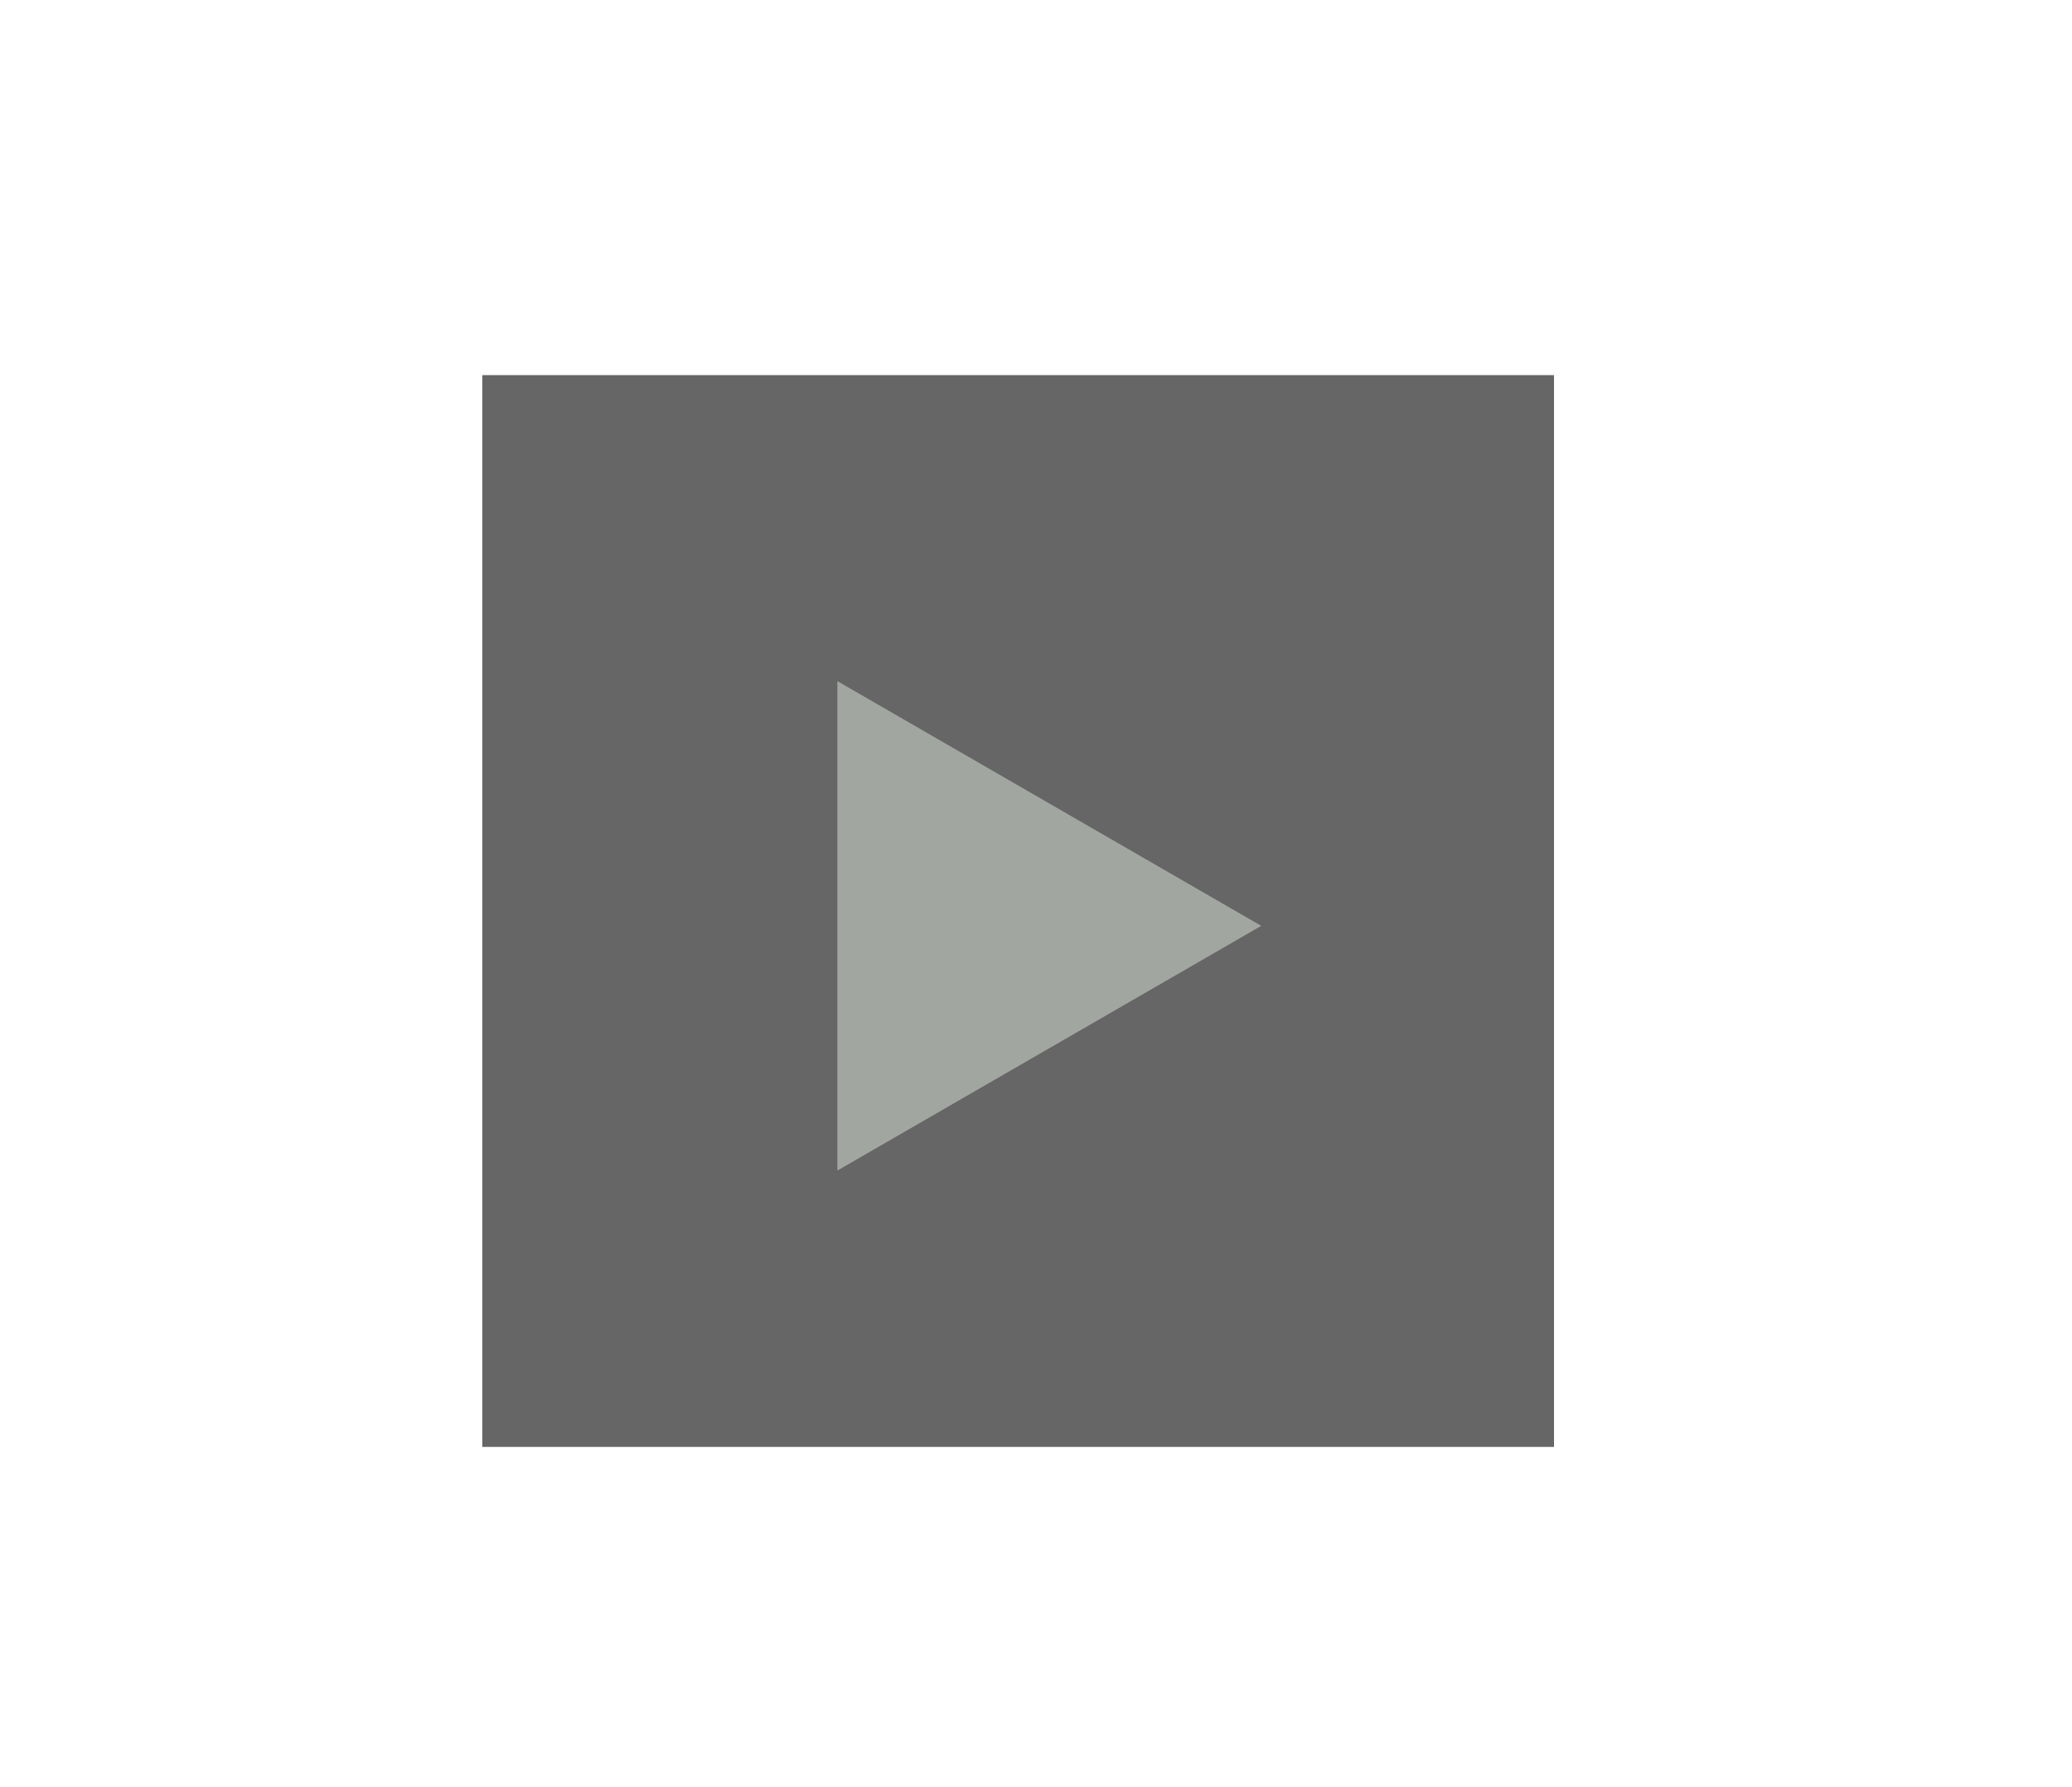
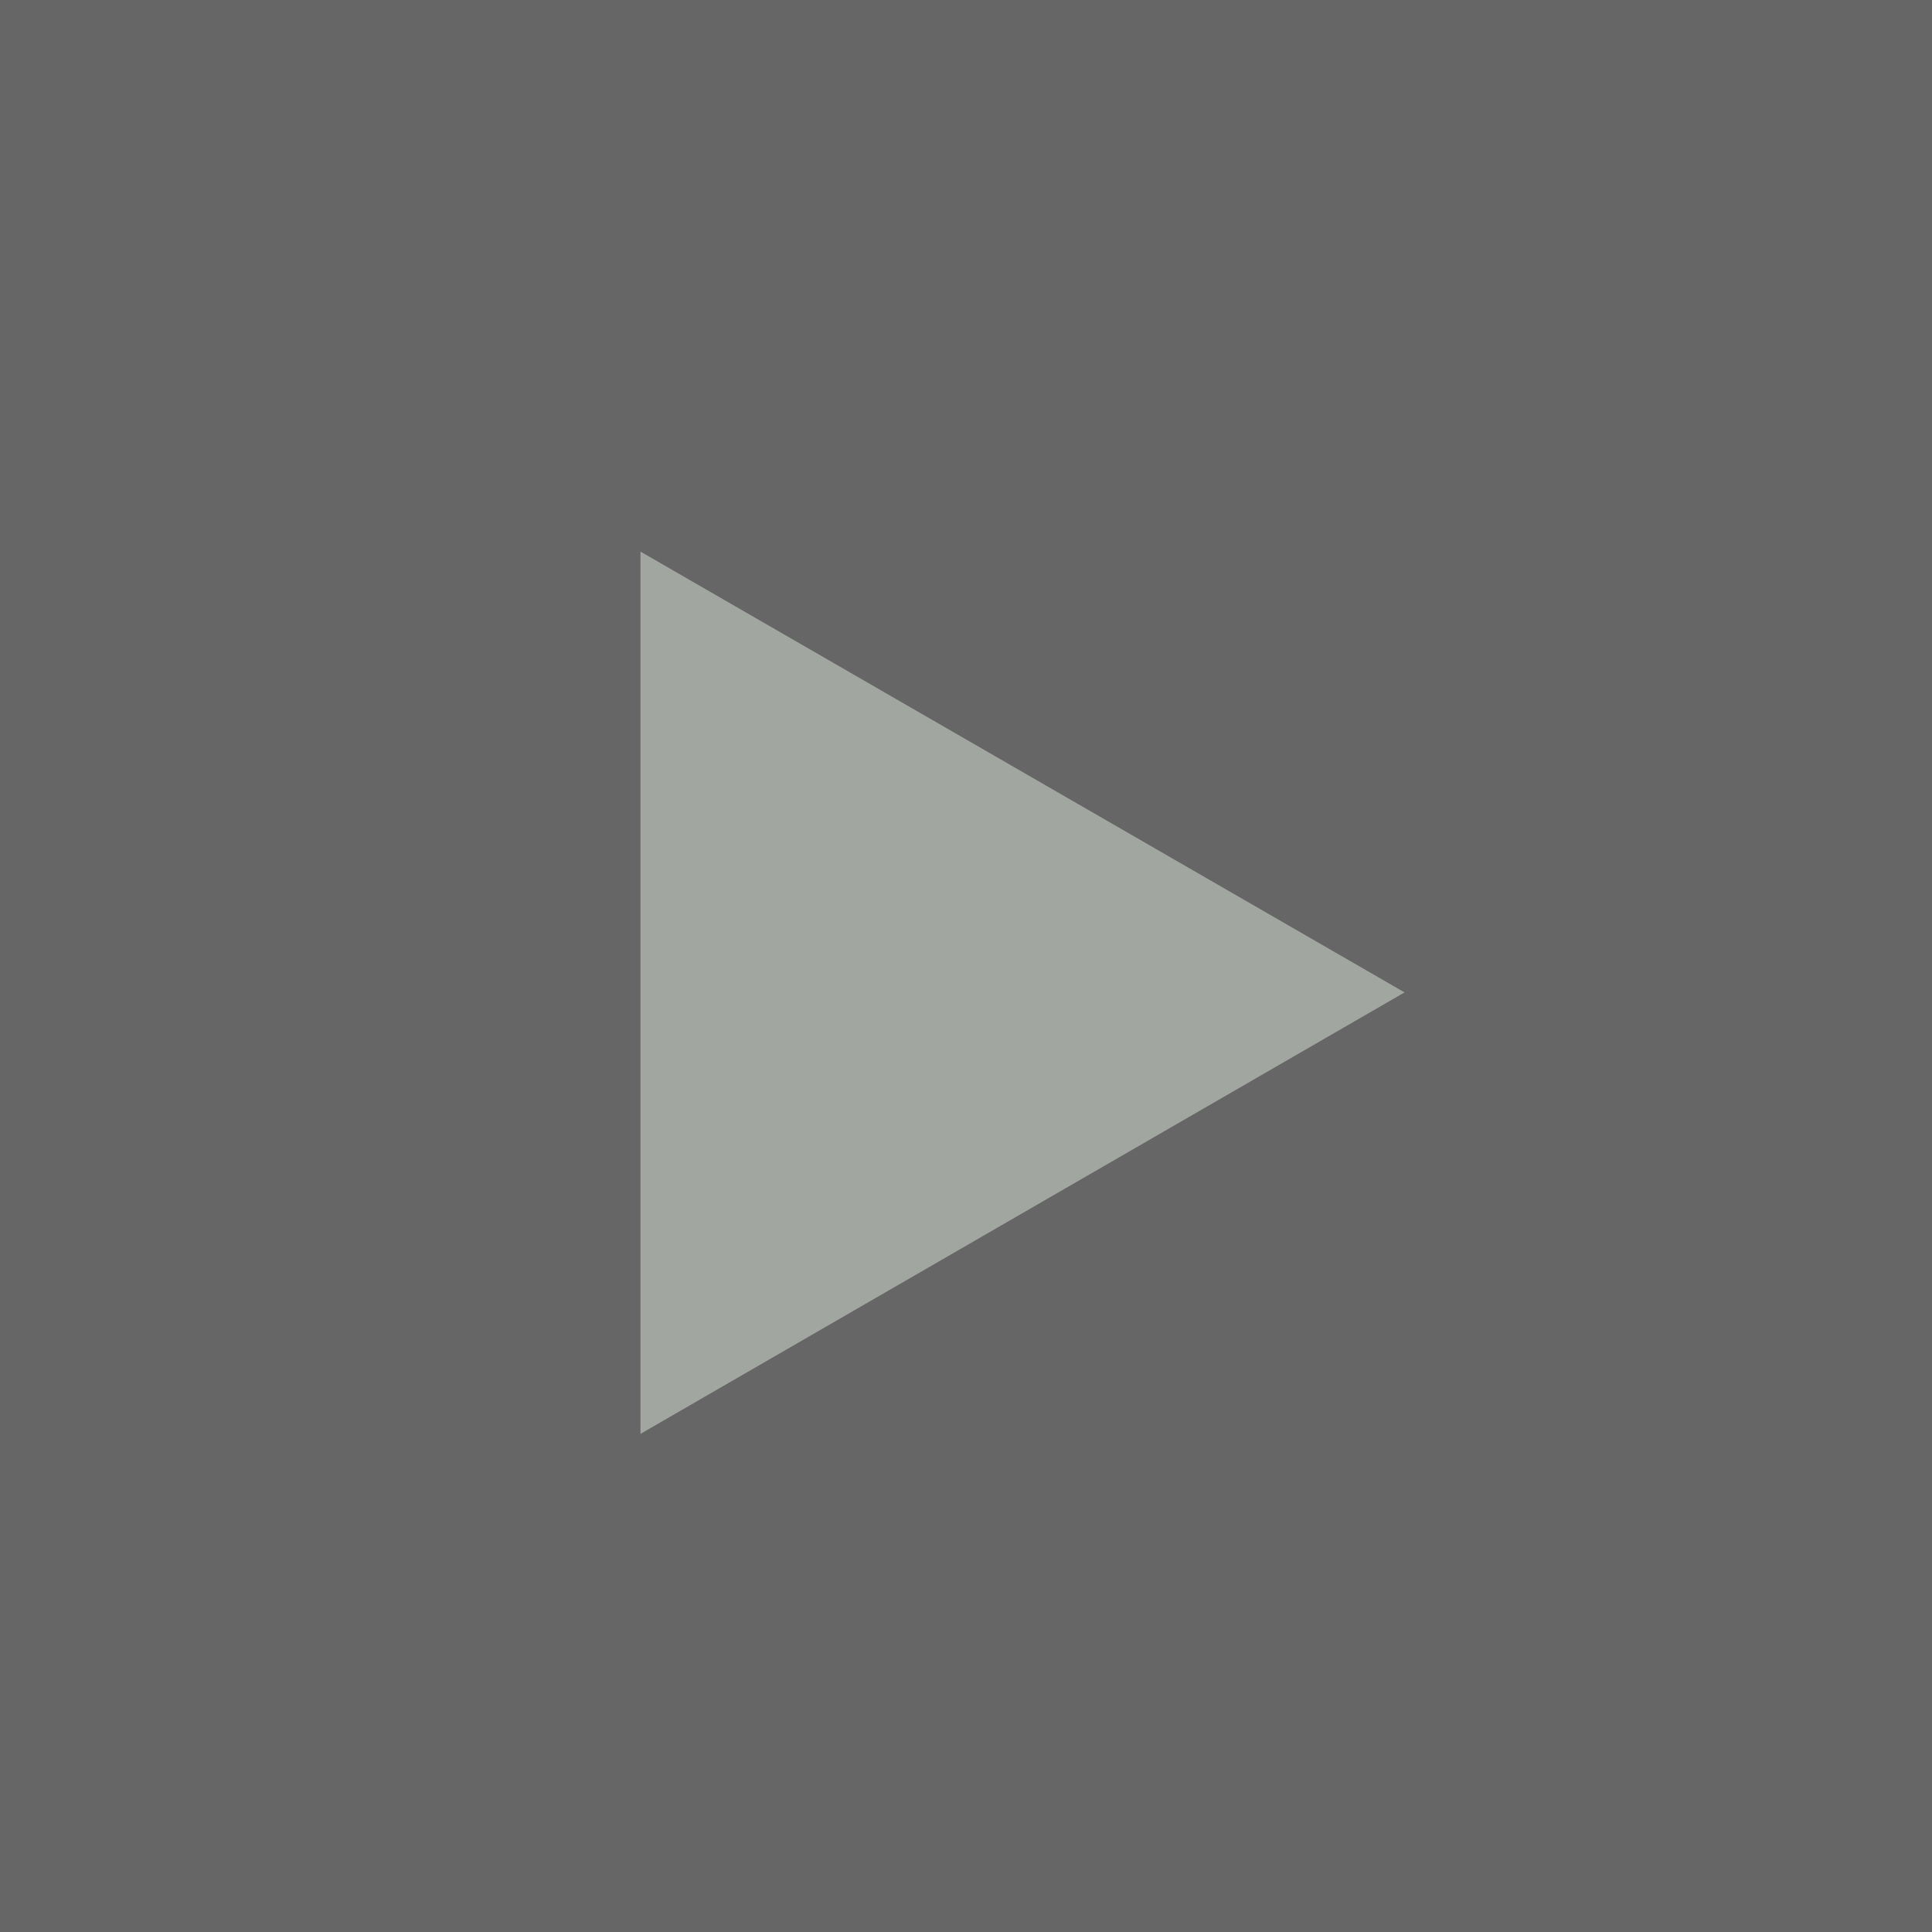
- <svg xmlns="http://www.w3.org/2000/svg" id="Redo_Arrow" data-name="Redo Arrow" viewBox="0 0 116 100">
+ <svg xmlns="http://www.w3.org/2000/svg" id="Redo_Arrow" data-name="Redo Arrow" viewBox="0 0 60 60">
  <defs>
    <style>.cls-1{fill:#666;}.cls-2{fill:#a2a6a1;}</style>
  </defs>
  <g id="Previous_Button" data-name="Previous Button">
-     <rect class="cls-1" x="27" y="21" width="60" height="60" transform="translate(114 102) rotate(-180)" />
-     <polygon class="cls-2" points="46.88 38.13 46.88 65.53 70.61 51.83 46.88 38.13" />
+     <rect class="cls-1" width="60" height="60" transform="translate(60 60) rotate(-180)" />
+     <polygon class="cls-2" points="19.89 17.13 19.89 44.53 43.62 30.82 19.89 17.13" />
  </g>
</svg>
